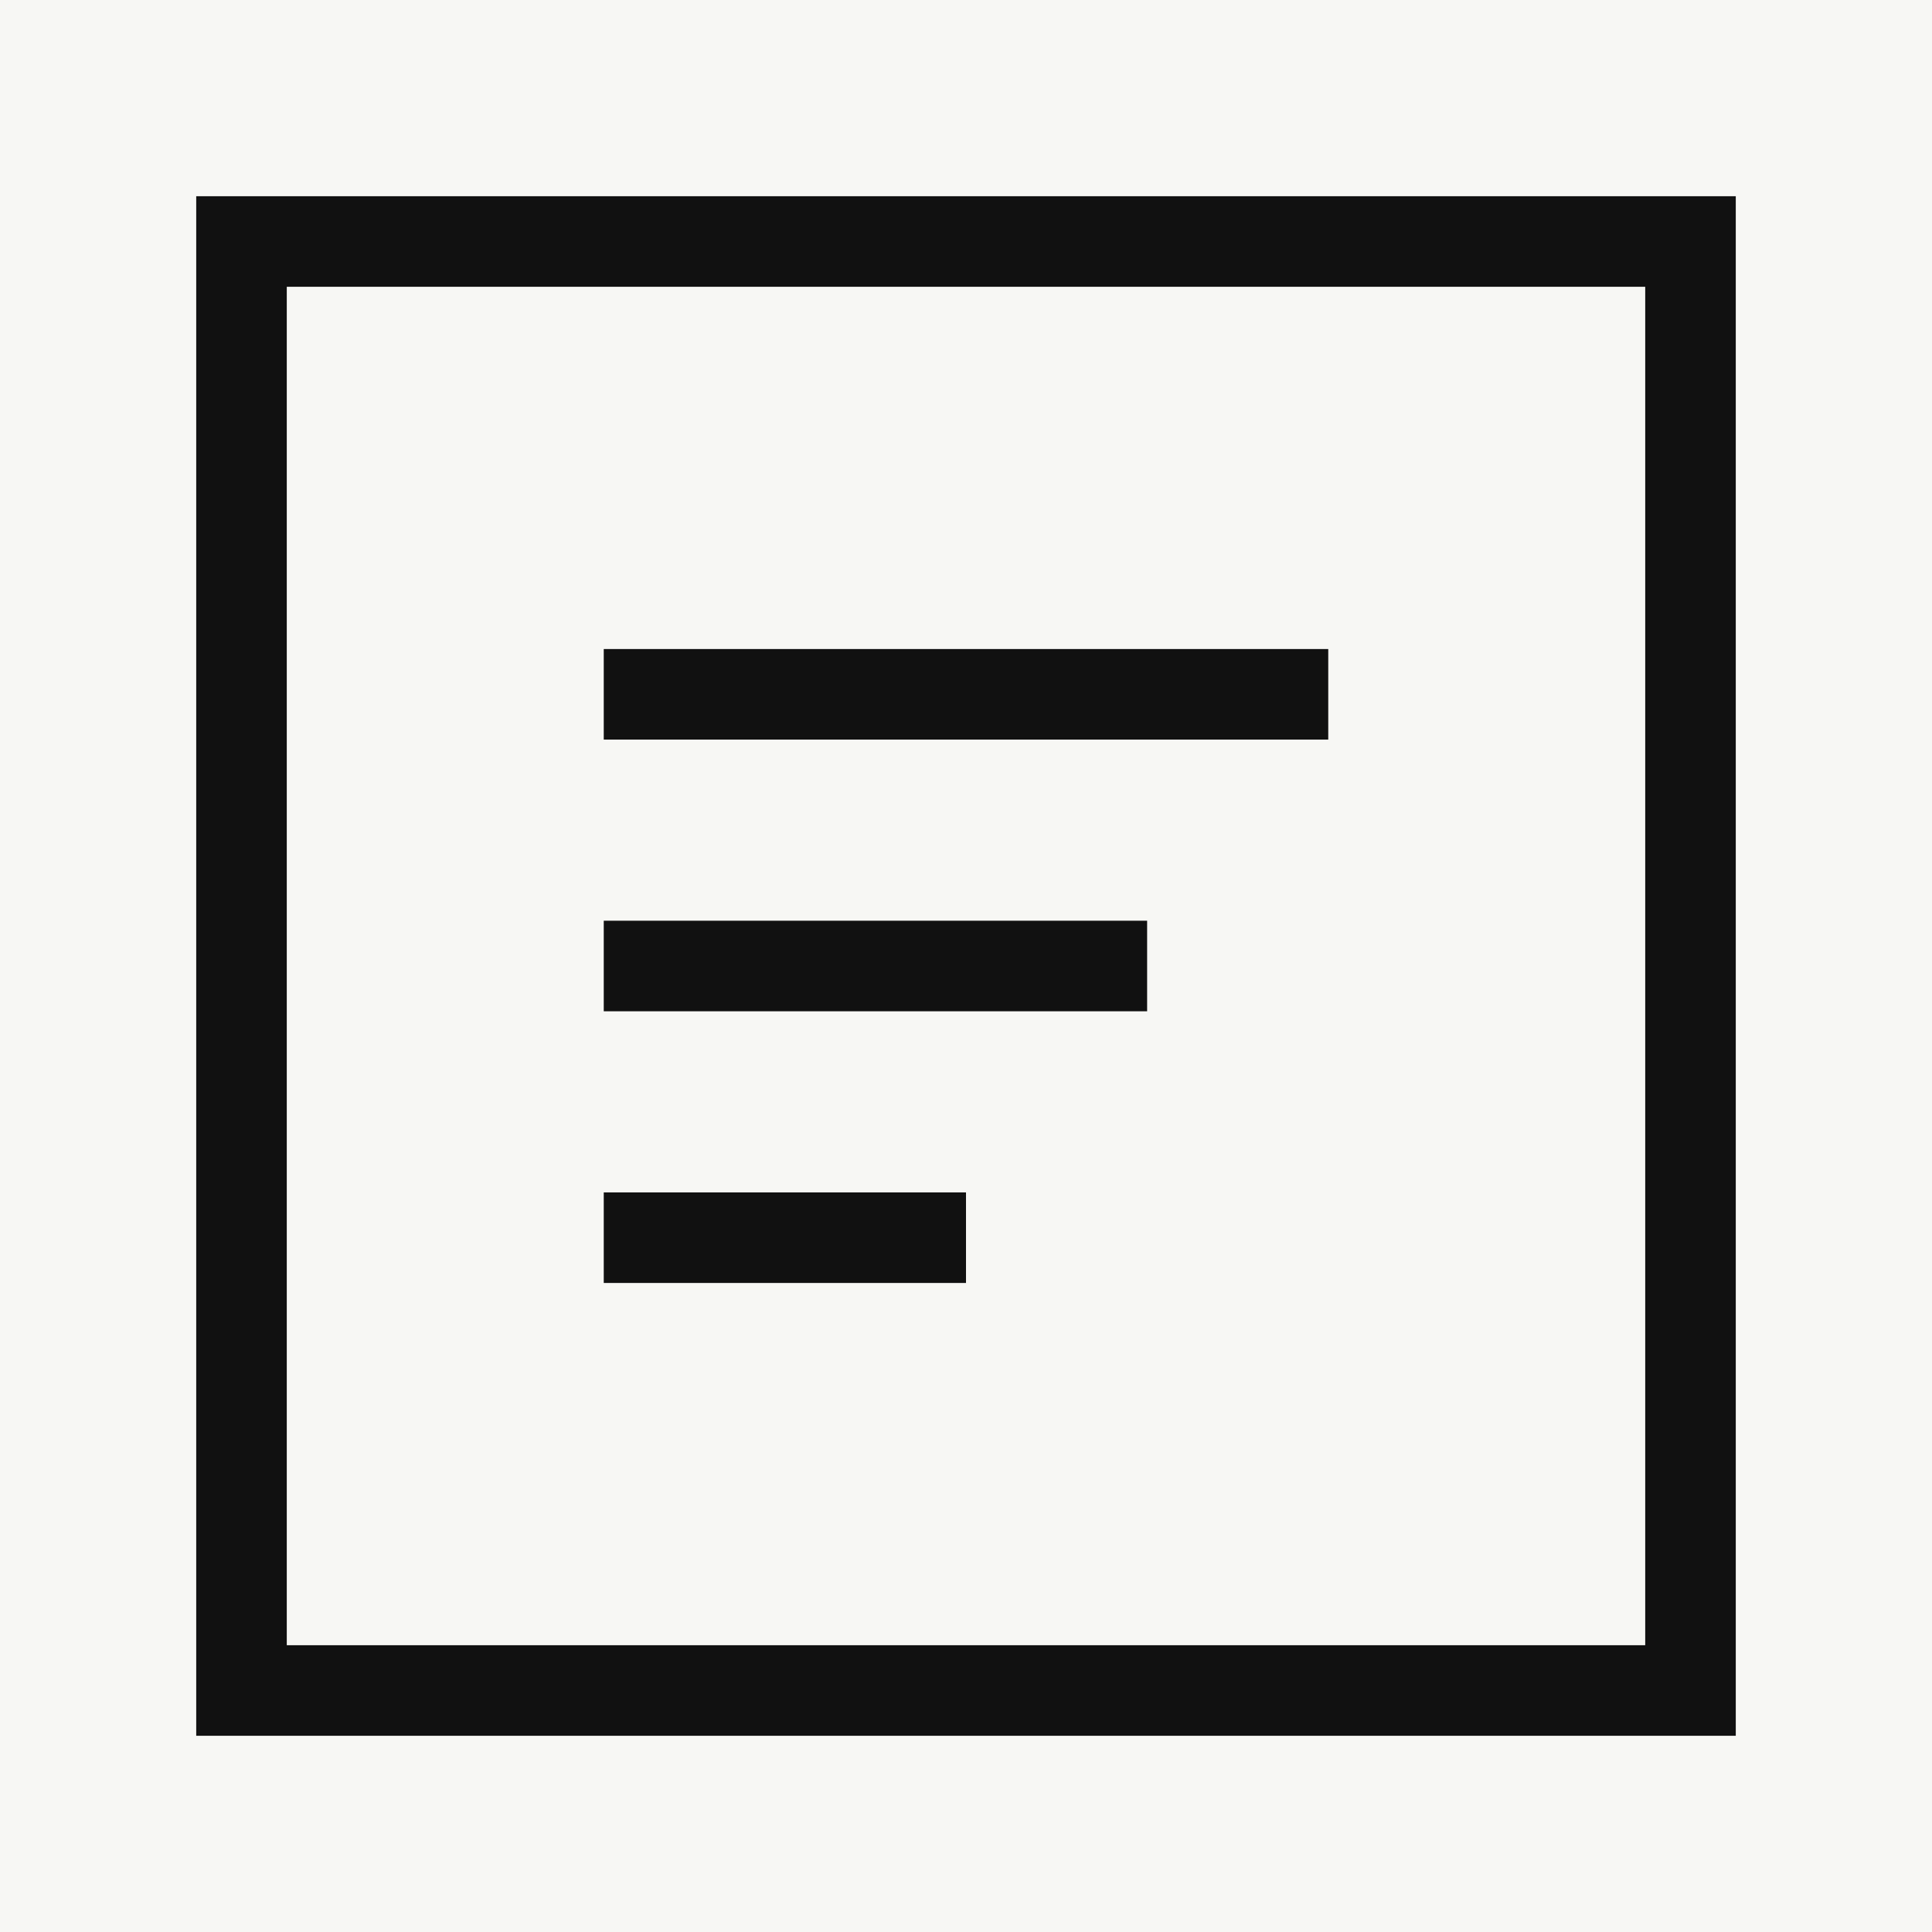
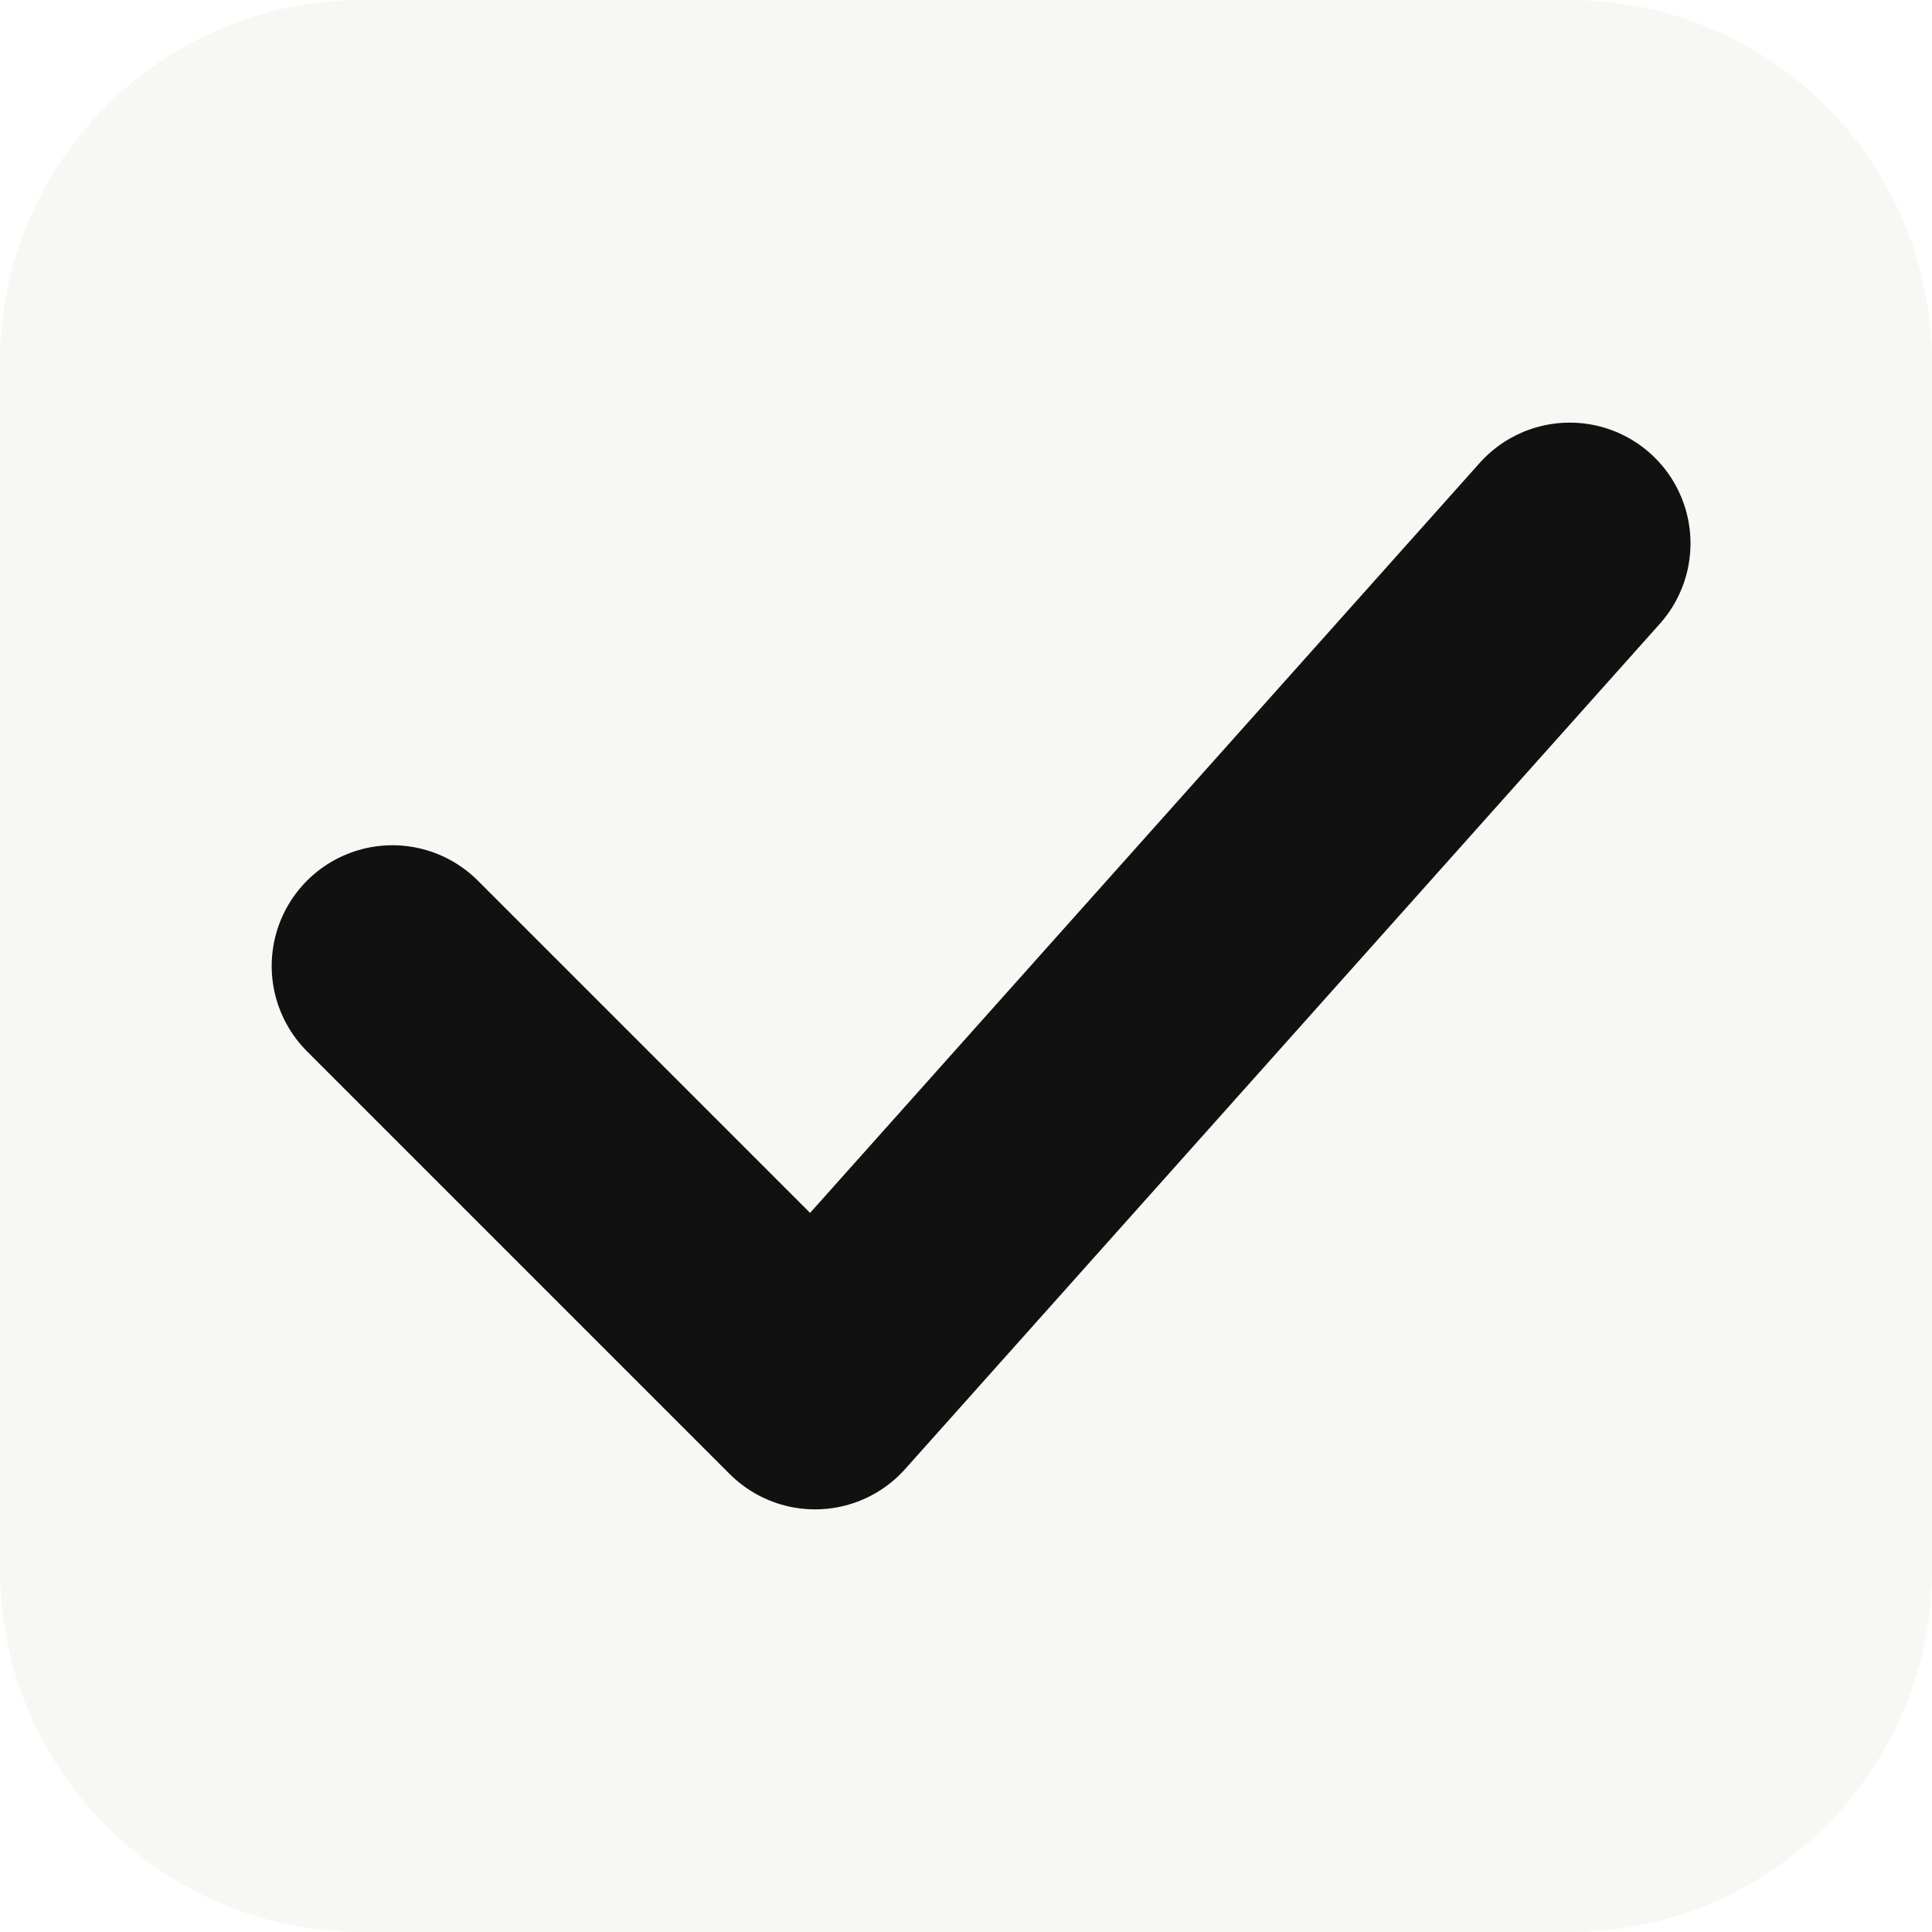
<svg xmlns="http://www.w3.org/2000/svg" width="64" height="64" viewBox="0 0 64 64">
-   <rect width="64" height="64" fill="#f7f7f4" />
-   <rect x="8" y="8" width="48" height="48" fill="none" stroke="#111111" stroke-width="3" />
-   <path d="M20 23h24M20 32h18M20 41h12" stroke="#111111" stroke-width="3" />
+   <rect width="64" height="64" rx="12" fill="#f7f7f4" />
+   <path d="M13 32L27 46L52 18" fill="none" stroke="#111111" stroke-width="8" stroke-linecap="round" stroke-linejoin="round" />
</svg>
